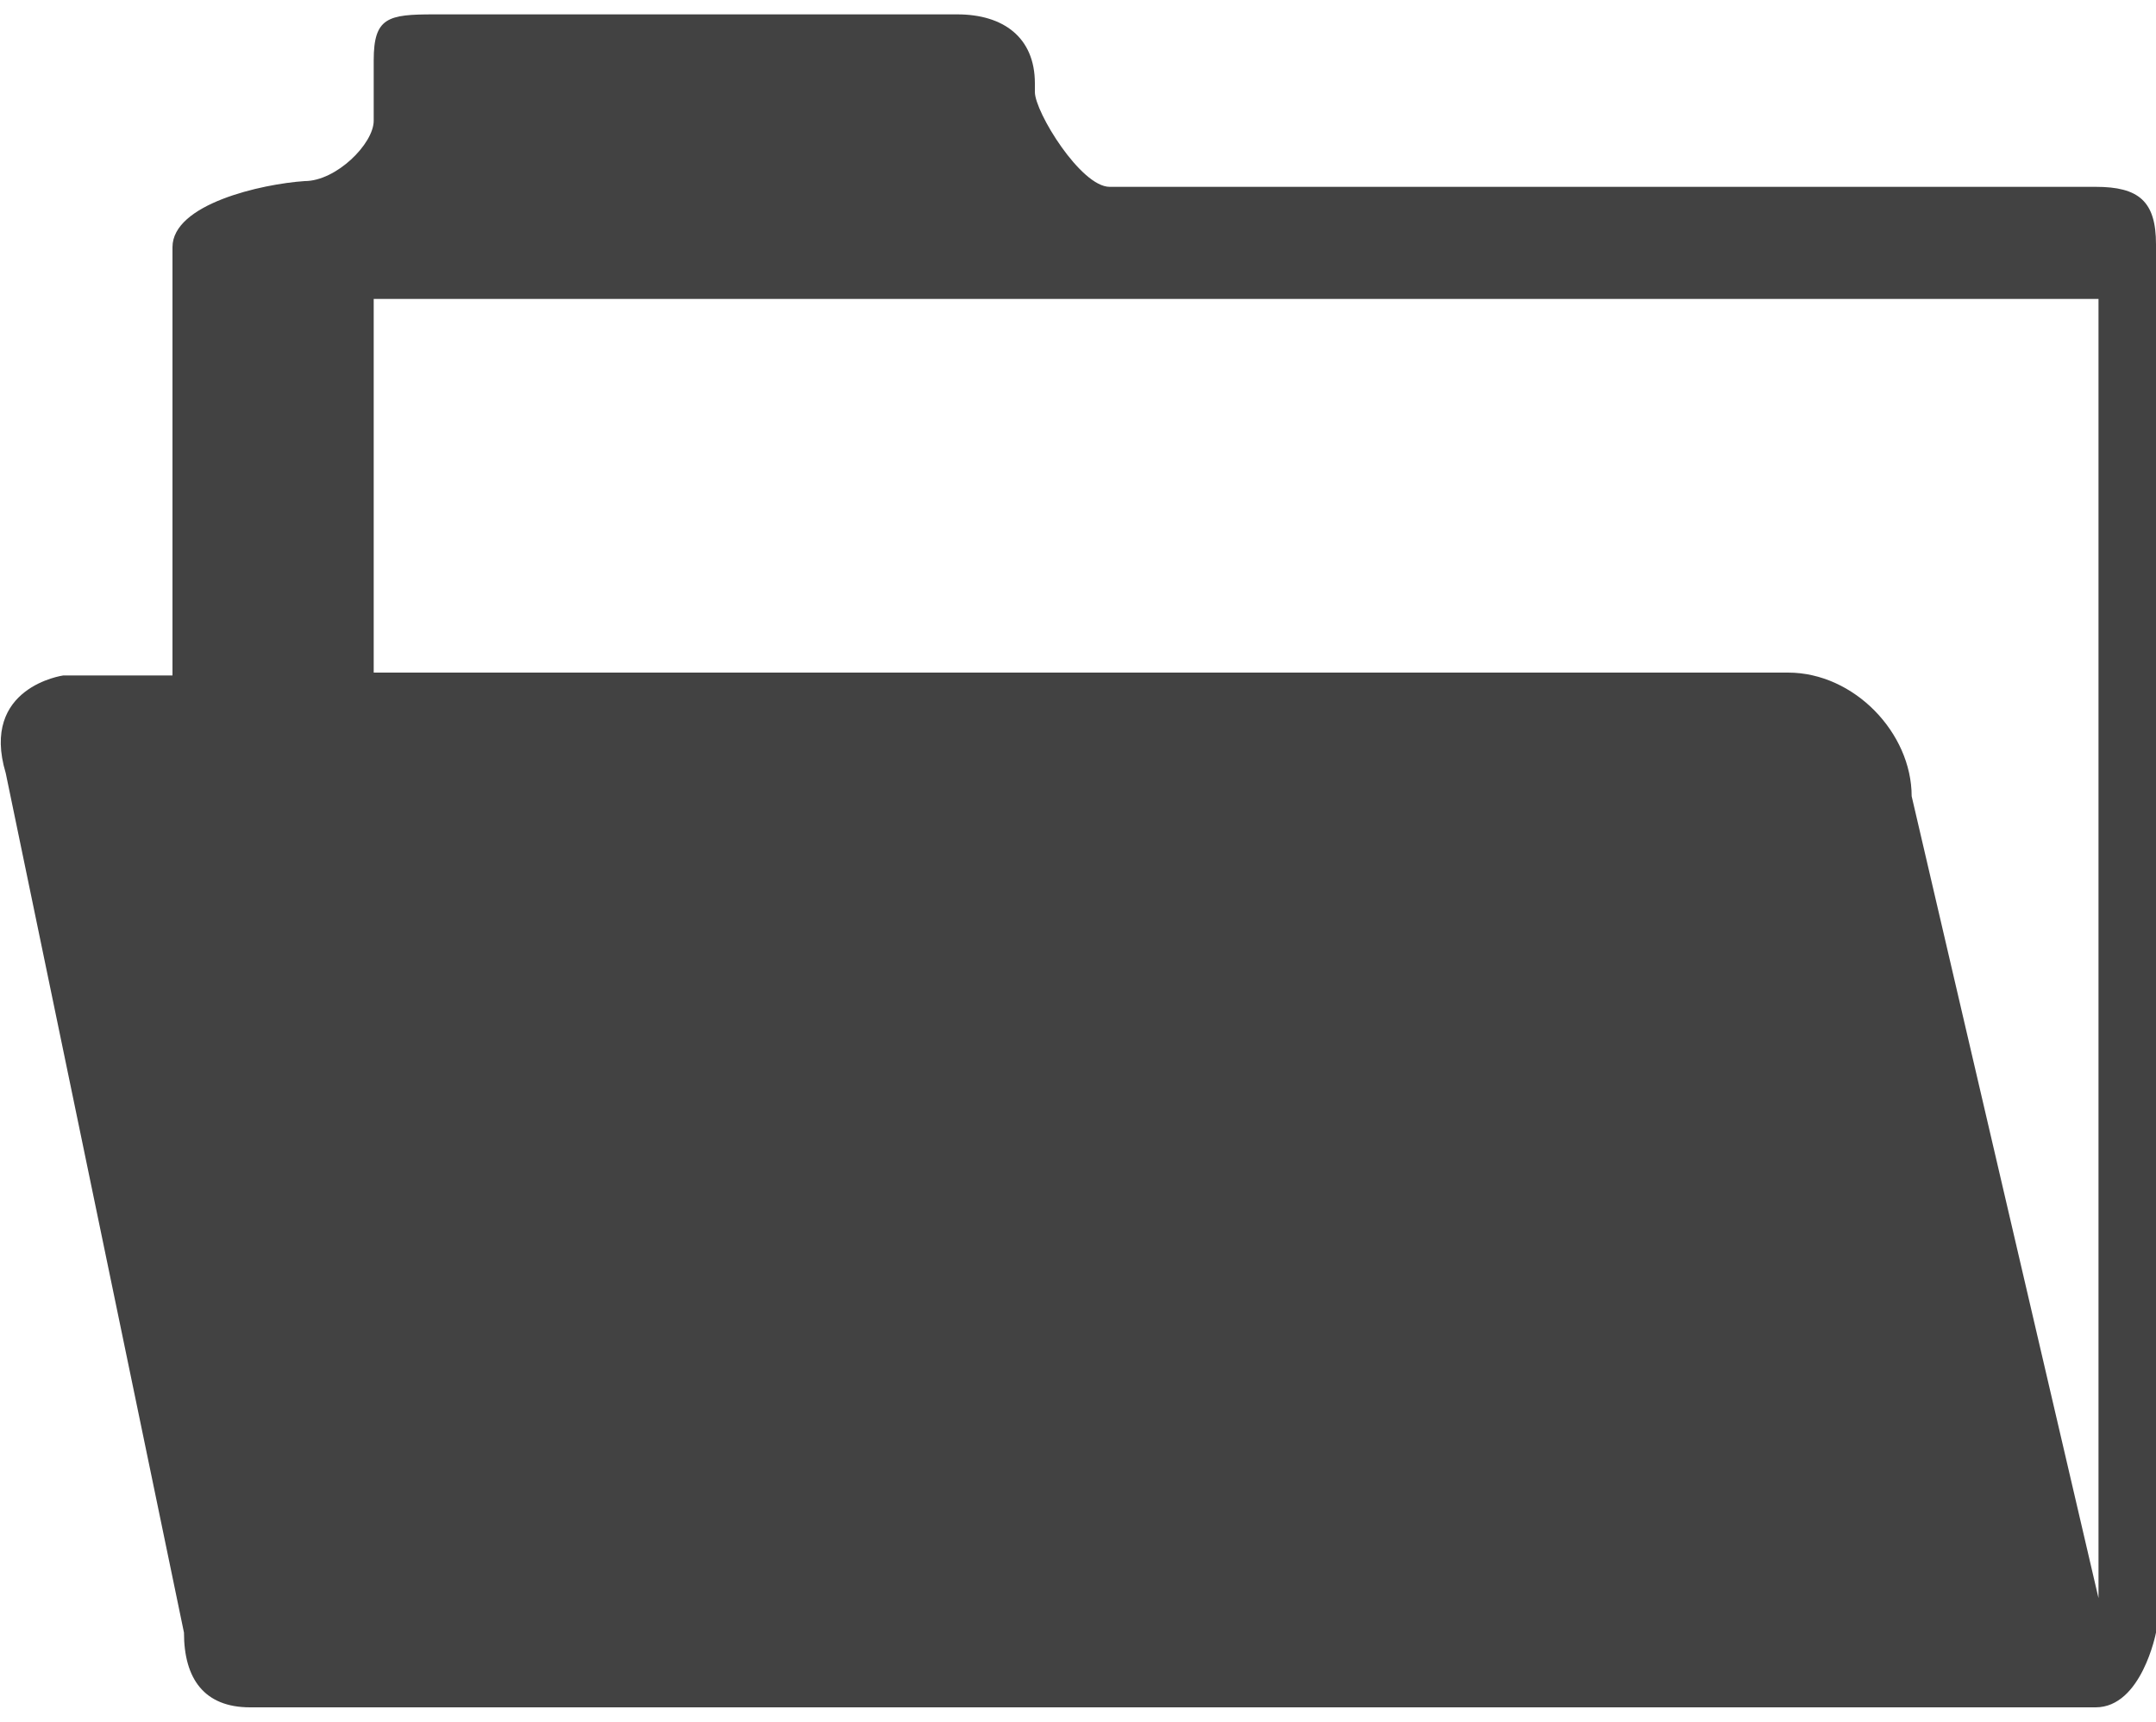
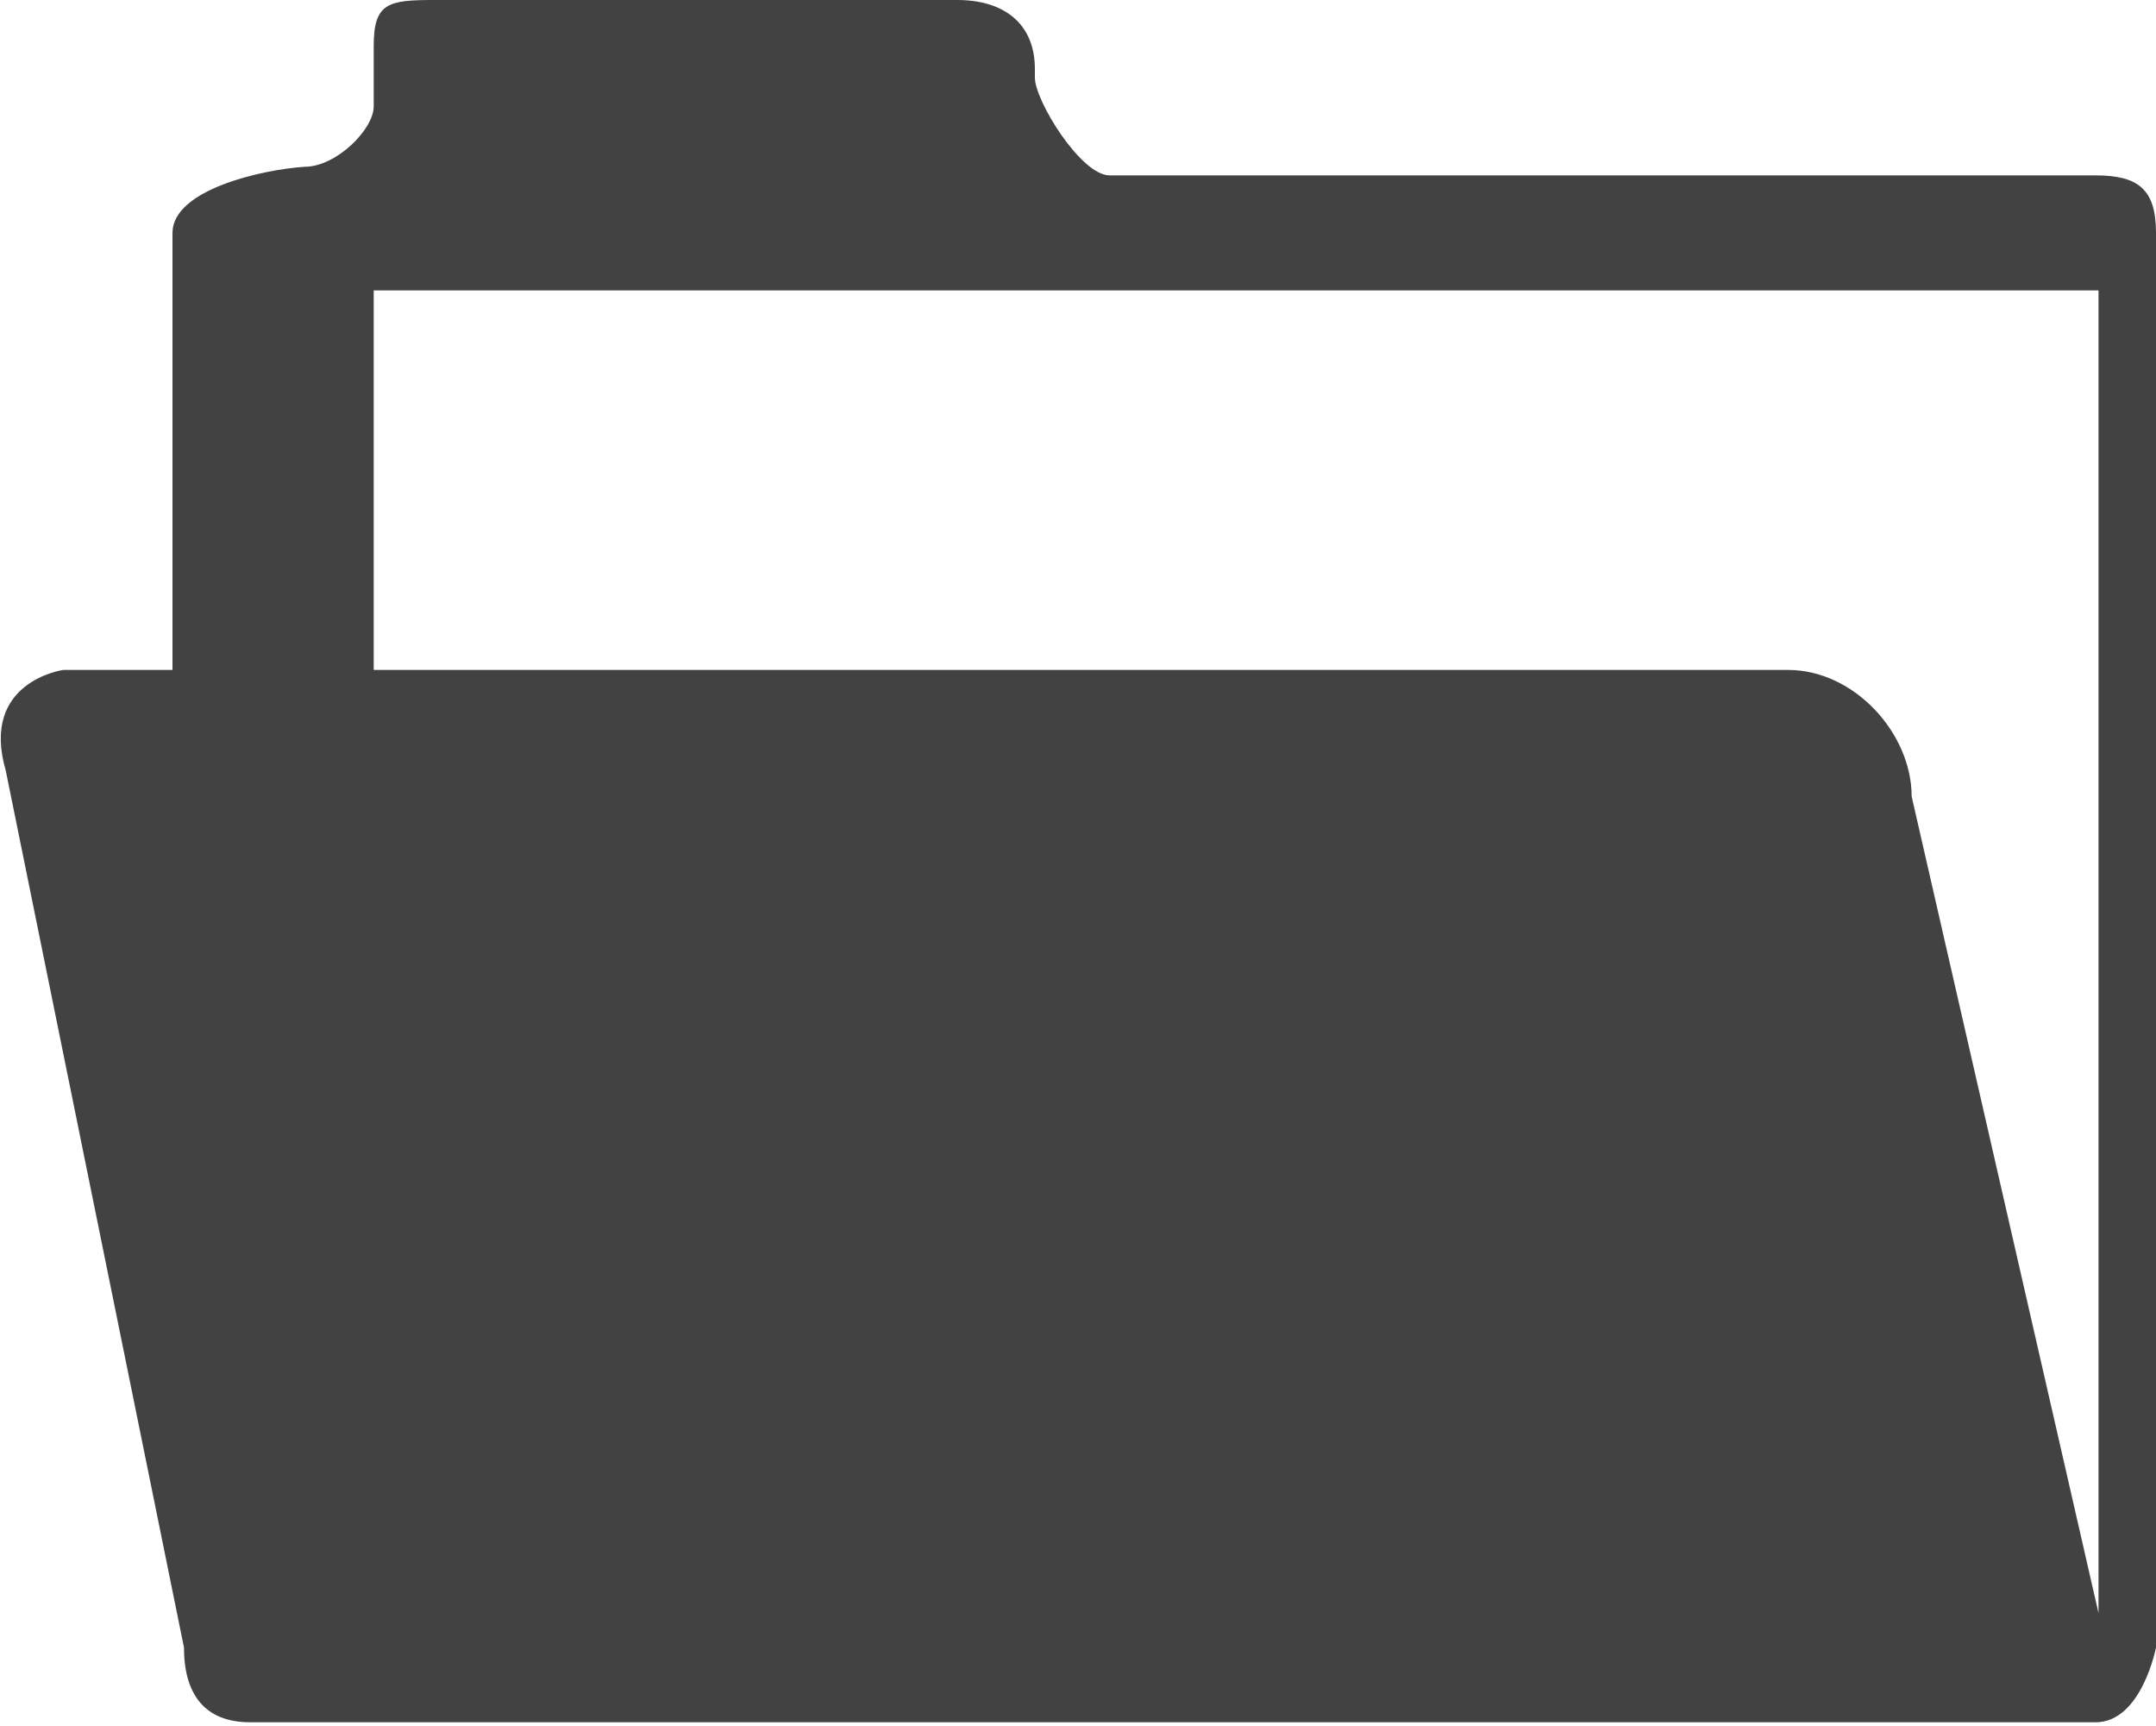
- <svg xmlns="http://www.w3.org/2000/svg" version="1.0" id="Ebene_1" x="0px" y="0px" width="75px" height="59.9px" viewBox="0 0 75 59.9" enable-background="new 0 0 75 59.9" xml:space="preserve">
-   <path fill="#424242" d="M72.9,6.5H38.6c-1,0-2.6-2.6-2.6-3.3V2.9c0-1.6-1.1-2.4-2.7-2.4H15.1c-1.6,0-2.1,0.1-2.1,1.6v2.1  c0,0.8-1.3,2.1-2.4,2.1C9.1,6.4,6,7.1,6,8.6v14.9H2.2c0,0-2.9,0.4-2,3.4l6.2,29.9c0,1.6,0.7,2.6,2.3,2.6h64.2c1.6,0,2.1-2.6,2.1-2.6  l0-48.3C75,7,74.4,6.5,72.9,6.5z M73,27.8v27.8l-6.5-27.9c0-2.2-2-4.3-4.3-4.3H13v-13h60V27.8z" />
+ <svg xmlns="http://www.w3.org/2000/svg" version="1.0" id="Ebene_1" x="0px" y="0px" width="75px" height="60px" viewBox="-442 251 75 60" enable-background="new -442 251 75 60" xml:space="preserve">
+   <g>
+     <path fill="#424242" d="M-369.1,257.1h-34.3c-1,0-2.6-2.6-2.6-3.4v-0.3c0-1.6-1.1-2.4-2.7-2.4h-18.2c-1.6,0-2.1,0.1-2.1,1.6v2.1   c0,0.8-1.3,2.1-2.4,2.1c-1.5,0.1-4.6,0.8-4.6,2.3v15.2h-3.8c0,0-2.9,0.4-2,3.5l6.2,30.5c0,1.6,0.7,2.6,2.3,2.6h64.2   c1.6,0,2.1-2.6,2.1-2.6v-49.2C-367,257.6-367.6,257.1-369.1,257.1z M-369,278.8v28.3l-6.5-28.4c0-2.2-2-4.4-4.3-4.4H-429v-13.2h60   V278.8z" />
+   </g>
</svg>
